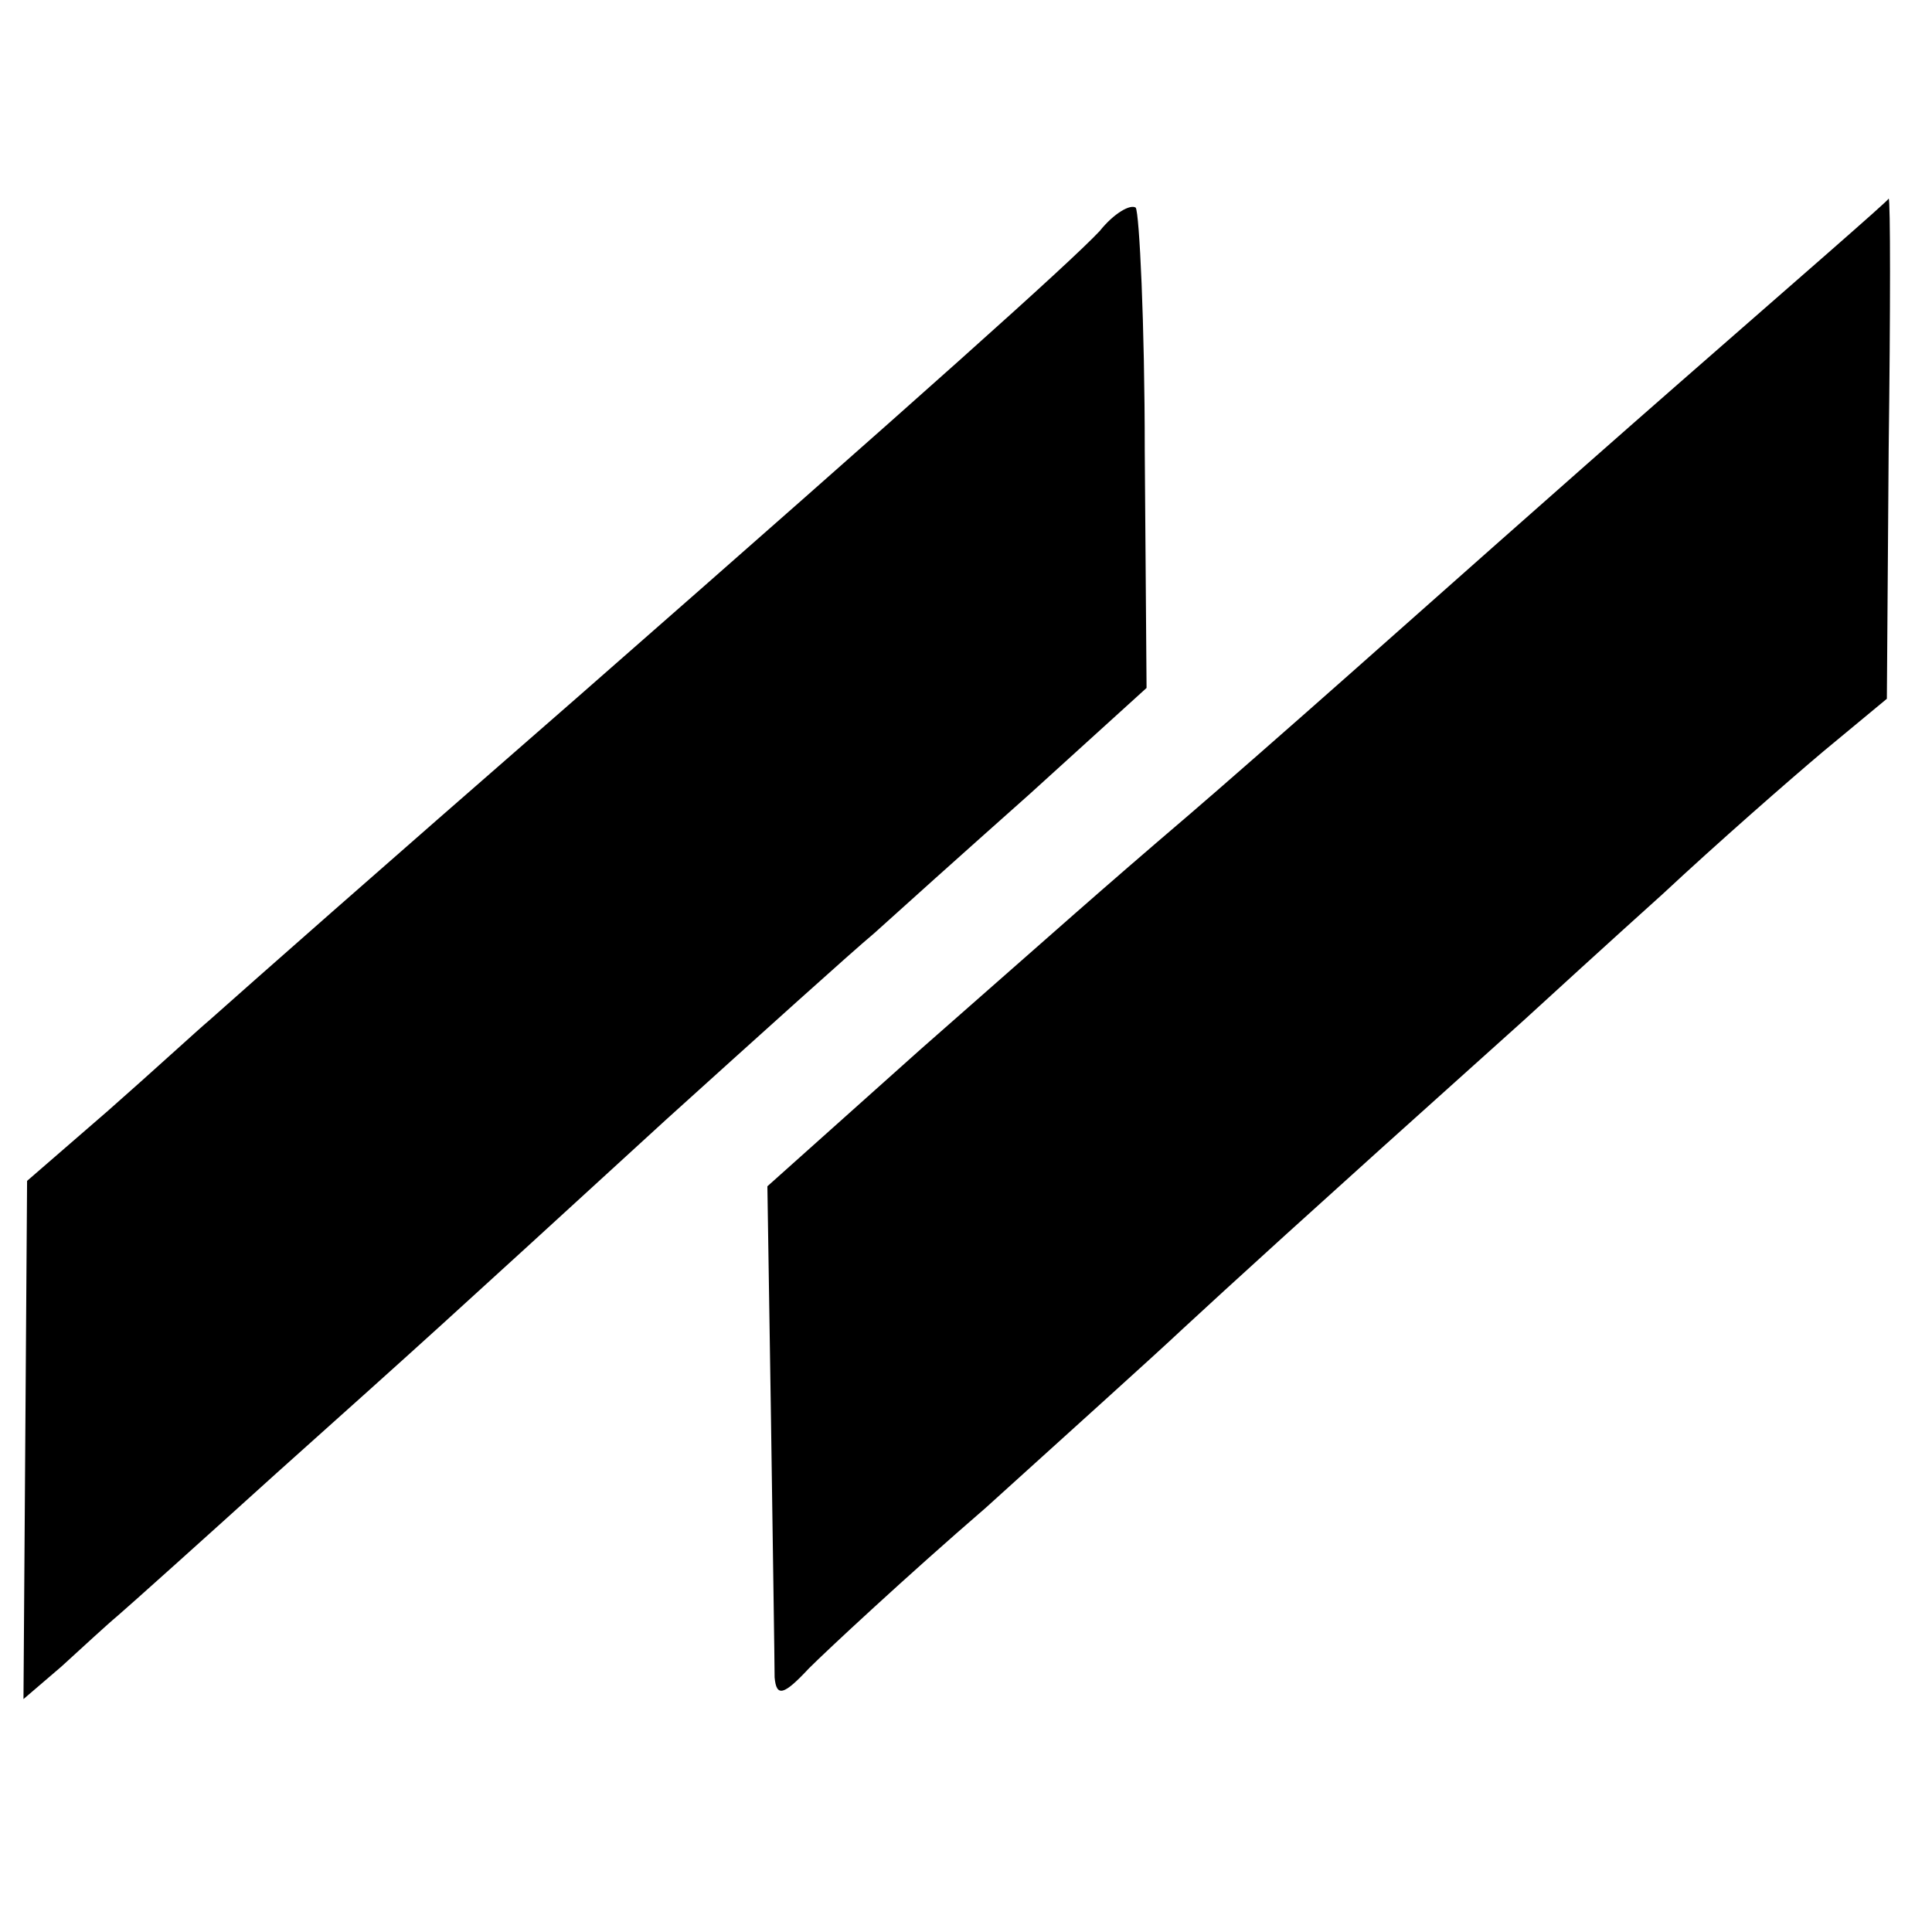
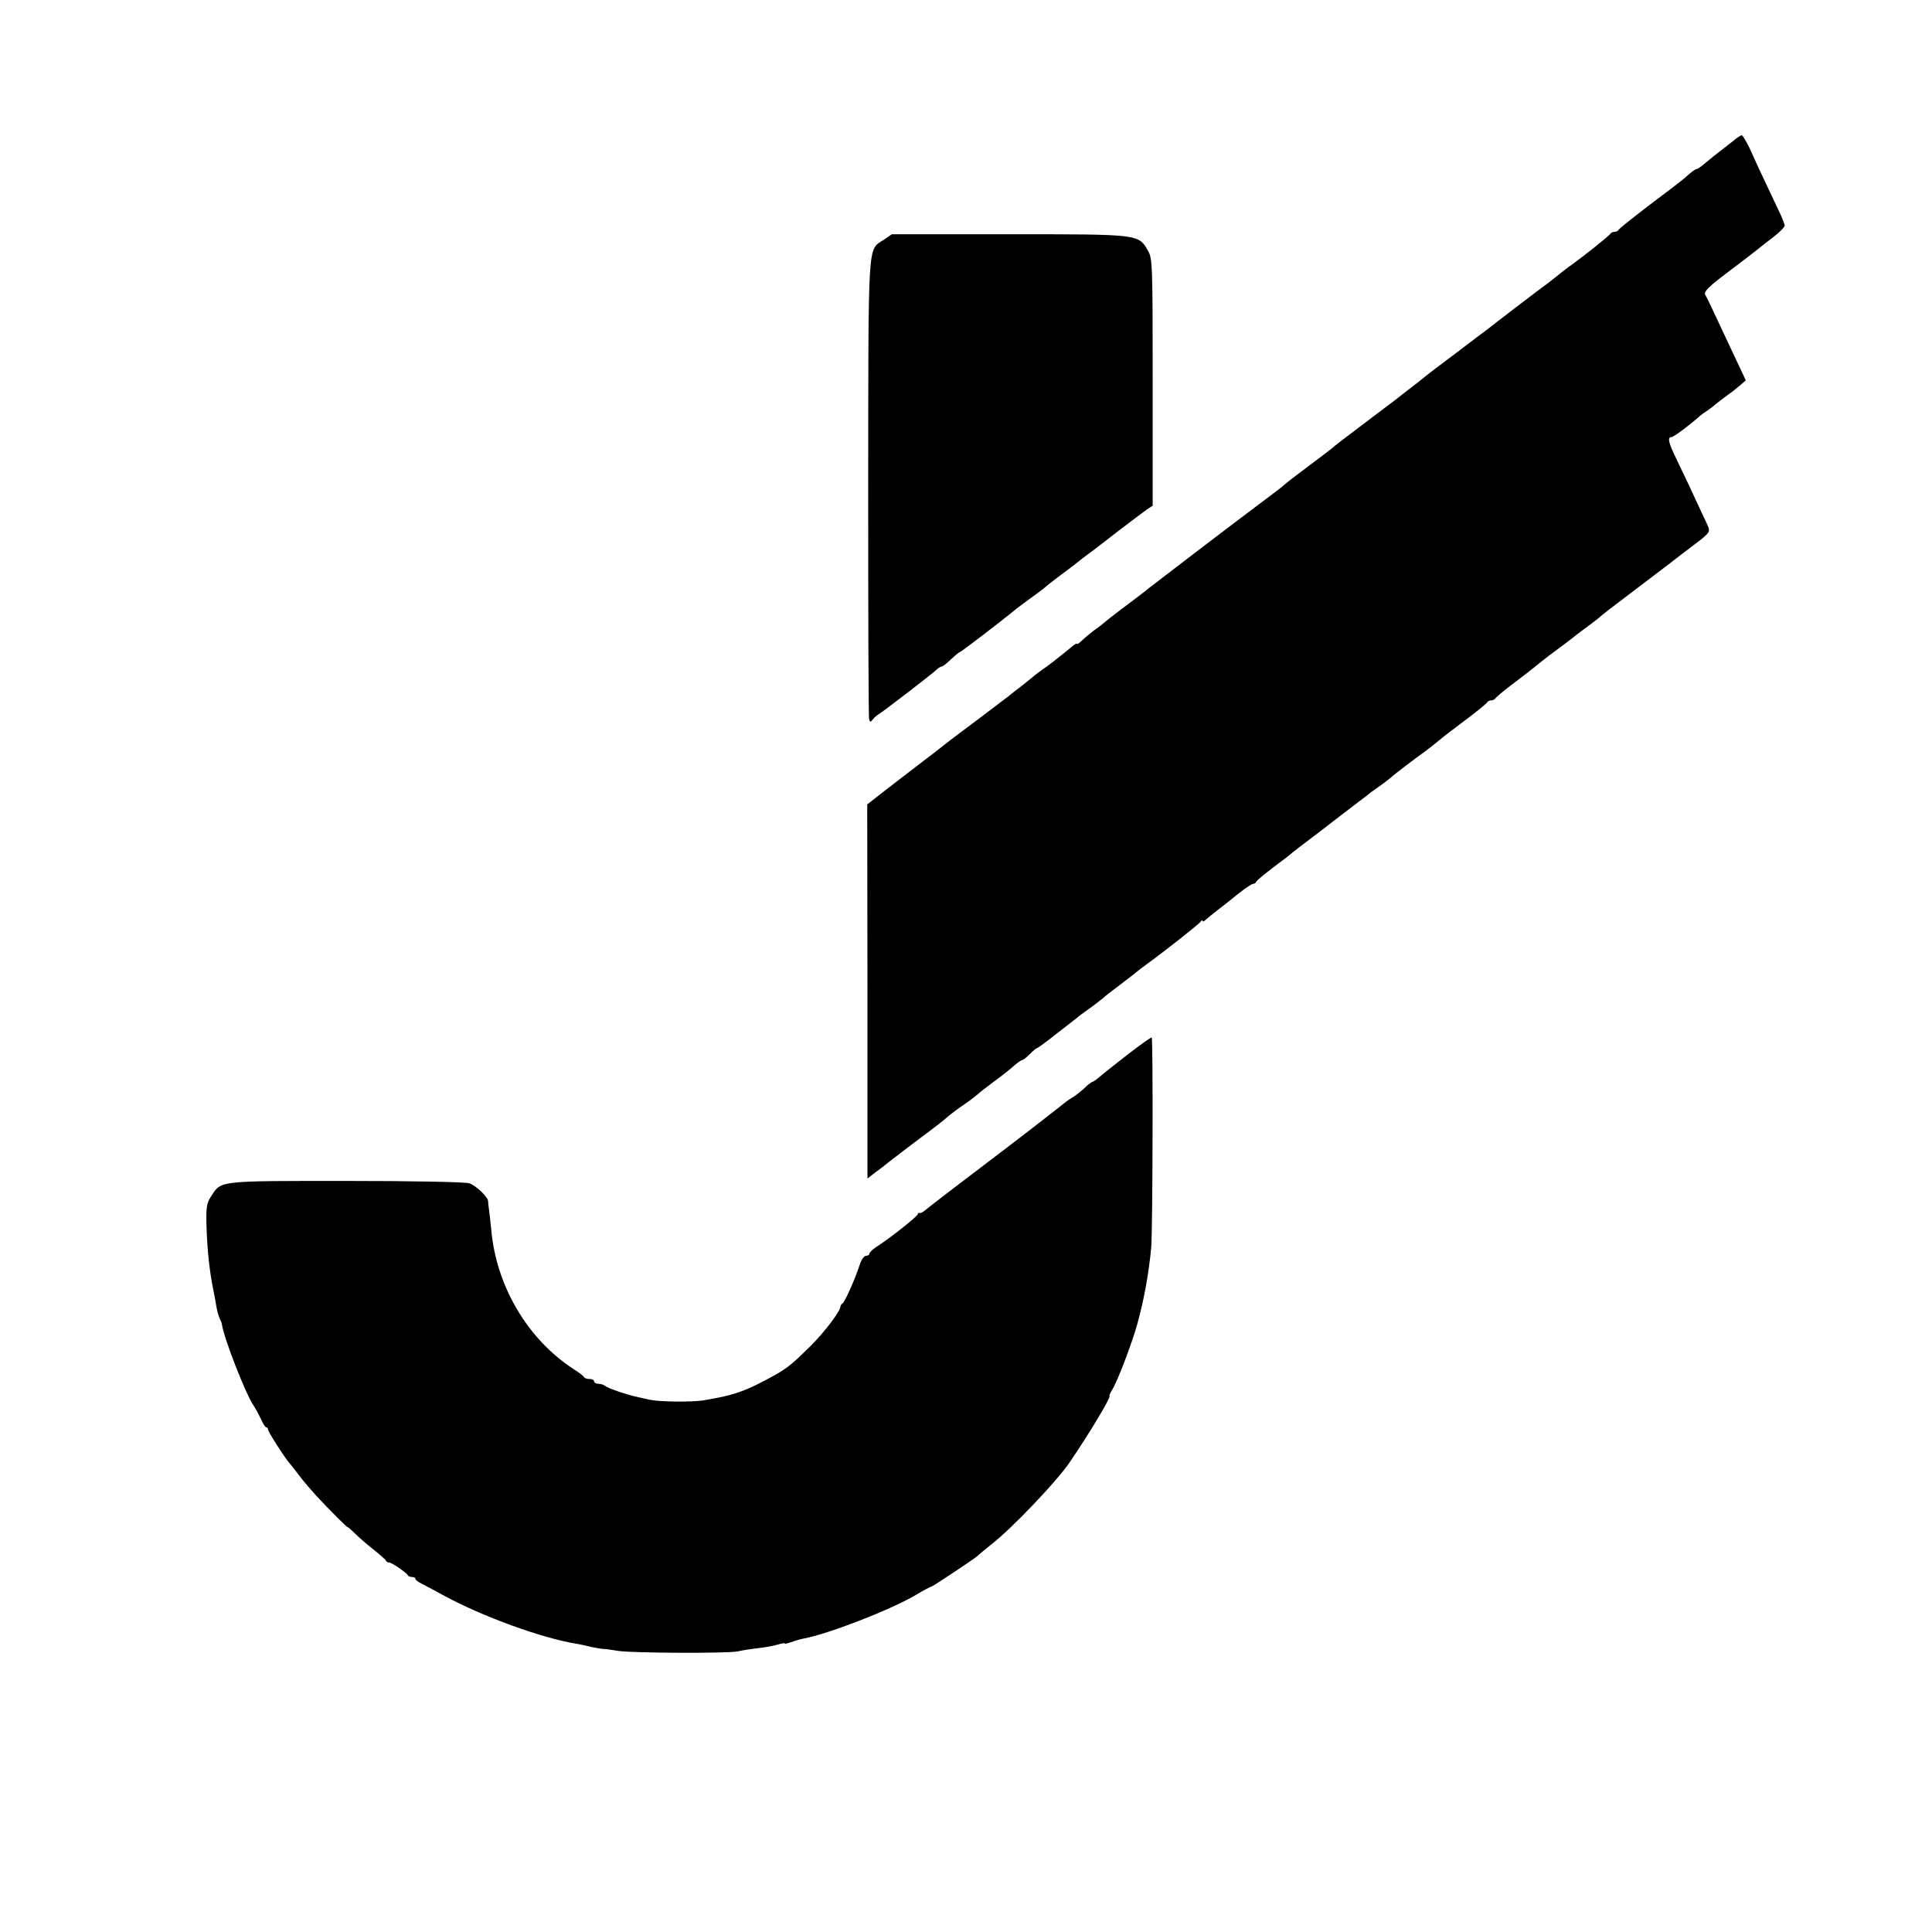
- <svg xmlns="http://www.w3.org/2000/svg" version="1.0" width="107pt" height="107pt" viewBox="0 0 107 107" preserveAspectRatio="xMidYMid meet">
-   <g transform="translate(0,107) scale(0.1,-0.1)" fill="#000000" stroke="none">
-     <path d="M609 942 c-17 -18 -95 -88 -289 -258 -117 -102 -177 -155 -204 -179 -6 -5 -31 -28 -56 -50 l-45 -39 -1 -144 -1 -143 21 18 c11 10 25 23 31 28 7 6 46 41 88 79 86 77 86 77 216 196 52 47 103 93 115 103 11 10 50 45 86 77 l65 59 -1 131 c0 71 -3 132 -5 135 -3 2 -12 -3 -20 -13z" />
-     <path d="M929 857 c-64 -56 -145 -128 -180 -159 -35 -31 -75 -66 -89 -78 -55 -47 -68 -59 -150 -131 l-85 -76 2 -129 c1 -71 2 -135 2 -143 1 -11 5 -10 19 5 10 10 54 51 98 89 43 39 92 83 109 99 26 24 63 58 189 171 12 11 47 43 77 70 30 28 70 63 89 79 l35 29 1 138 c1 77 1 139 0 139 0 -1 -53 -47 -117 -103z" />
+ <svg xmlns="http://www.w3.org/2000/svg" version="1.0" width="800pt" height="800pt" viewBox="0 0 800 800" preserveAspectRatio="xMidYMid meet">
+   <g transform="translate(0,800) scale(0.1,-0.1)" fill="#000000" stroke="none">
+     <path d="M7175 7415 c-16 -13 -41 -32 -54 -42 -13 -10 -38 -30 -56 -45 -18 -16 -36 -28 -39 -28 -6 0 -19 -9 -49 -36 -7 -7 -71 -56 -143 -110 -71 -54 -130 -101 -132 -106 -2 -4 -10 -8 -17 -8 -7 0 -15 -4 -17 -8 -3 -7 -106 -90 -172 -137 -15 -11 -36 -27 -46 -36 -10 -8 -31 -24 -45 -35 -31 -22 -223 -169 -245 -187 -9 -6 -69 -52 -135 -102 -66 -49 -122 -92 -125 -95 -3 -3 -34 -28 -70 -55 -35 -28 -69 -54 -75 -58 -5 -4 -46 -35 -90 -68 -123 -93 -136 -103 -148 -114 -7 -6 -48 -37 -92 -70 -44 -33 -85 -64 -92 -70 -7 -5 -18 -15 -25 -21 -7 -6 -47 -36 -88 -67 -88 -65 -450 -342 -465 -354 -5 -5 -48 -38 -95 -73 -47 -35 -87 -67 -90 -70 -3 -3 -21 -17 -42 -32 -20 -15 -43 -35 -52 -44 -9 -8 -16 -13 -16 -10 0 3 -8 -1 -17 -8 -61 -50 -103 -83 -123 -96 -12 -8 -32 -23 -43 -33 -12 -10 -35 -28 -50 -40 -16 -12 -41 -31 -55 -43 -15 -11 -83 -63 -152 -115 -69 -51 -127 -96 -130 -99 -3 -3 -32 -25 -65 -50 -33 -25 -99 -76 -147 -113 l-87 -68 1 -774 0 -775 36 28 c21 15 39 29 42 32 3 3 48 37 100 77 118 88 138 104 159 123 10 8 39 31 67 49 27 19 51 38 54 41 3 4 32 26 65 51 33 24 71 54 85 67 14 12 28 22 32 22 4 0 18 11 32 25 14 14 27 25 30 25 3 0 43 29 88 65 46 36 88 68 93 73 6 4 28 20 50 36 22 17 42 32 45 35 3 4 32 26 65 51 33 25 65 50 71 55 7 6 24 19 39 30 71 51 221 169 227 179 4 6 8 7 8 3 0 -5 6 -2 13 5 8 7 29 24 47 38 18 14 57 44 86 68 29 23 57 42 62 42 6 0 12 4 14 9 2 5 33 31 70 59 38 28 74 56 80 62 7 6 40 31 73 56 33 25 74 56 90 69 17 13 57 44 90 69 33 25 65 49 70 54 6 4 26 19 45 32 19 14 37 28 40 31 6 7 98 77 136 104 15 11 42 32 59 46 16 14 68 54 115 89 47 35 87 68 88 72 2 4 10 8 17 8 7 0 15 4 17 8 2 4 32 30 68 57 71 54 75 57 107 83 12 10 34 27 48 38 28 20 89 66 115 87 9 7 33 25 55 41 22 17 42 32 45 36 3 3 49 39 104 80 54 41 131 100 171 130 39 30 89 69 111 85 68 52 68 52 51 88 -65 140 -103 221 -128 272 -31 64 -35 85 -18 85 9 0 71 46 115 85 6 6 22 17 34 25 12 8 30 22 40 31 10 8 31 24 46 35 15 10 37 28 50 39 l23 20 -21 45 c-12 25 -48 101 -80 170 -32 69 -62 132 -67 140 -7 12 14 33 95 94 57 43 113 86 124 95 11 9 40 32 65 51 25 19 45 40 45 46 0 5 -9 28 -19 50 -24 50 -97 204 -127 272 -14 28 -28 52 -32 52 -4 0 -20 -11 -37 -25z" />
+     <path d="M3659 7007 c-67 -45 -63 14 -64 -1027 0 -520 1 -951 4 -959 4 -12 6 -12 15 0 6 8 19 19 28 24 22 14 220 166 236 182 7 7 17 13 21 13 5 0 22 14 39 30 18 17 34 30 37 30 4 0 170 127 220 168 11 10 45 35 75 57 30 21 57 42 60 45 3 4 32 26 65 51 33 24 65 49 71 54 7 6 24 19 39 30 16 11 71 54 124 95 54 41 108 82 121 91 l23 15 0 511 c0 488 -1 512 -19 544 -40 70 -33 69 -575 69 l-486 0 -34 -23z" />
+     <path d="M4670 3634 c-52 -41 -106 -83 -118 -94 -13 -11 -26 -20 -29 -20 -2 0 -10 -6 -18 -12 -21 -21 -51 -45 -67 -54 -9 -5 -31 -21 -49 -36 -76 -60 -203 -158 -309 -238 -127 -96 -228 -174 -250 -192 -8 -7 -18 -12 -22 -11 -5 2 -8 -1 -8 -5 0 -8 -118 -102 -171 -135 -16 -11 -29 -23 -29 -28 0 -5 -6 -9 -14 -9 -8 0 -20 -17 -26 -37 -18 -56 -63 -158 -72 -161 -4 -2 -8 -8 -8 -12 0 -19 -65 -105 -124 -164 -72 -71 -95 -90 -144 -118 -126 -70 -173 -86 -302 -107 -48 -7 -178 -6 -220 3 -14 3 -36 8 -49 11 -41 8 -125 37 -135 46 -6 5 -18 9 -28 9 -10 0 -18 5 -18 10 0 6 -9 10 -19 10 -11 0 -21 3 -23 8 -1 4 -21 19 -43 33 -191 124 -321 345 -341 579 -3 30 -7 66 -9 80 -2 14 -4 30 -4 37 -1 17 -49 63 -77 73 -14 6 -241 10 -510 10 -536 0 -517 2 -560 -64 -18 -27 -21 -44 -19 -121 3 -104 13 -193 30 -275 3 -14 8 -41 11 -60 3 -19 10 -42 14 -50 4 -8 9 -19 9 -25 9 -58 97 -285 131 -335 9 -14 23 -40 31 -57 8 -18 17 -33 21 -33 5 0 8 -5 8 -10 0 -9 74 -124 90 -140 3 -3 20 -25 39 -50 19 -25 51 -62 70 -83 56 -60 131 -135 131 -131 0 2 12 -9 28 -24 15 -15 50 -46 77 -67 28 -22 51 -43 53 -47 2 -5 8 -8 13 -8 11 0 72 -42 77 -52 2 -5 10 -8 18 -8 8 0 14 -3 14 -7 0 -5 10 -13 23 -19 12 -6 56 -30 97 -52 159 -86 403 -175 545 -198 17 -3 46 -9 65 -14 19 -4 42 -8 50 -8 8 0 35 -4 60 -8 54 -9 453 -11 495 -2 17 4 54 10 82 13 29 3 66 10 83 15 16 5 30 7 30 5 0 -3 11 0 25 5 14 5 37 12 52 15 100 18 359 118 466 181 32 19 60 34 63 34 6 0 187 121 194 129 3 4 28 24 55 46 84 65 272 262 325 341 84 123 174 274 164 274 -2 0 2 10 10 23 21 31 85 199 106 277 28 102 47 208 57 315 6 71 8 864 2 869 -2 2 -47 -30 -99 -70z" />
  </g>
</svg>
